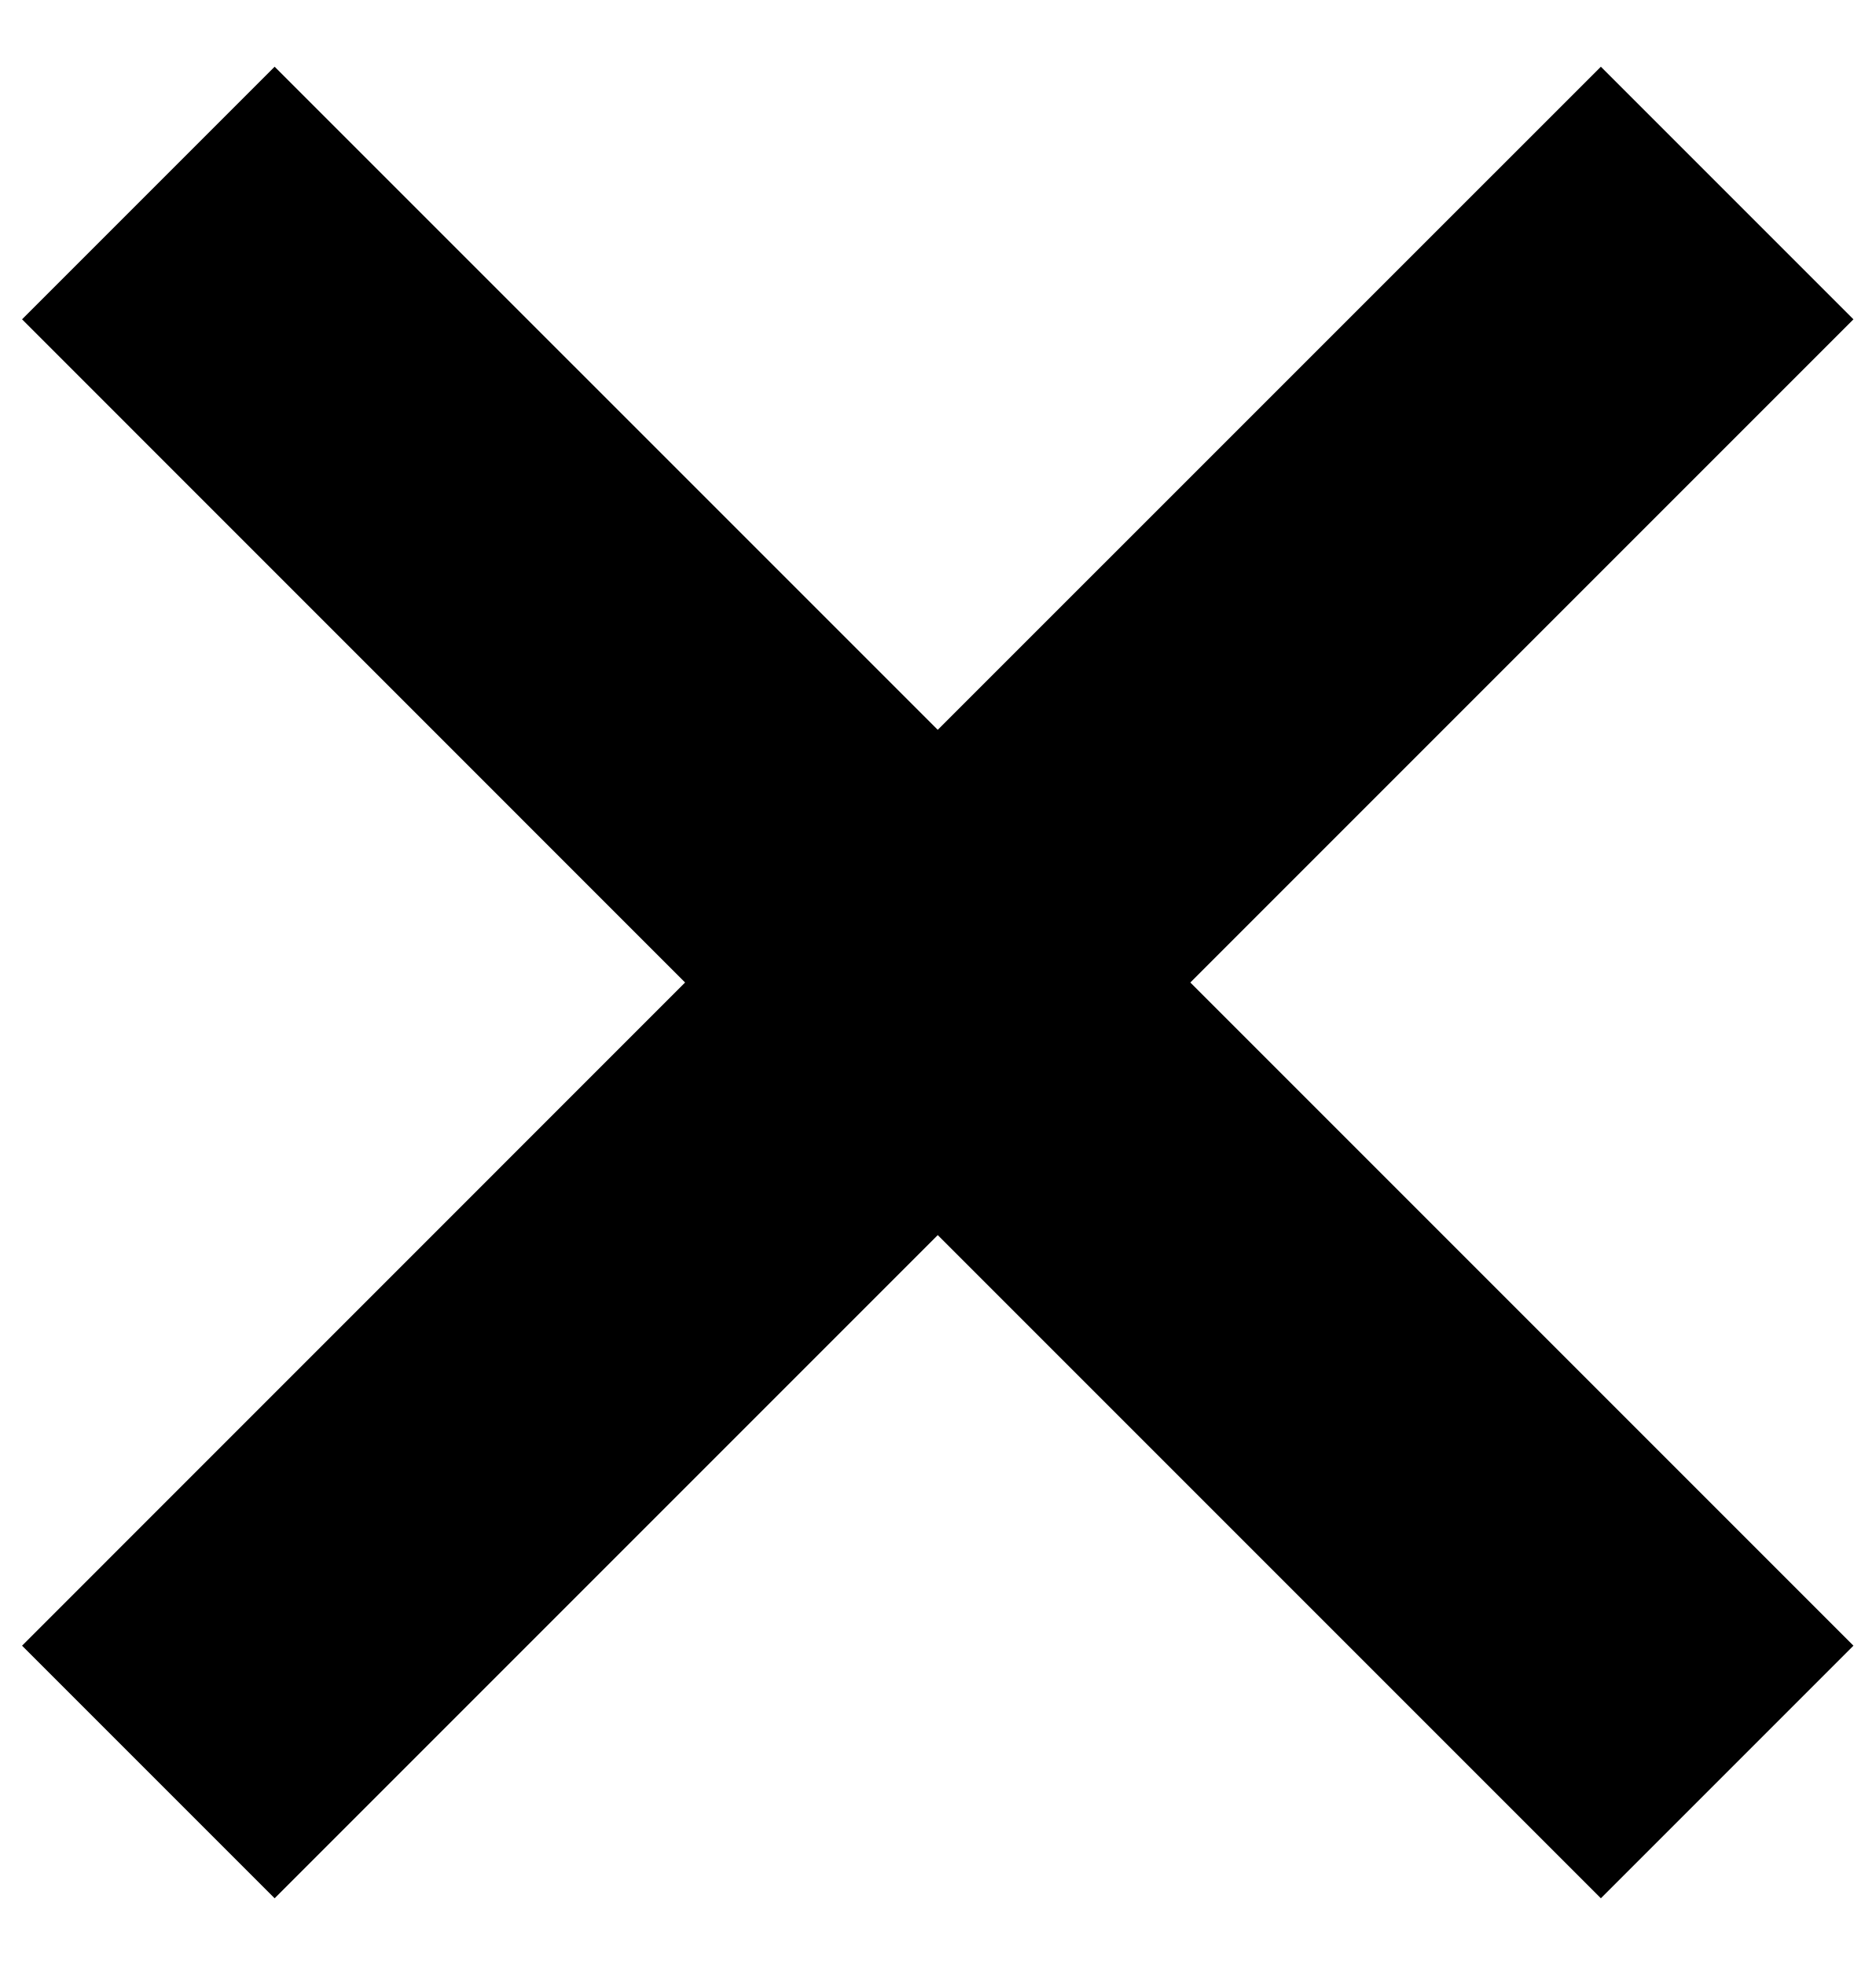
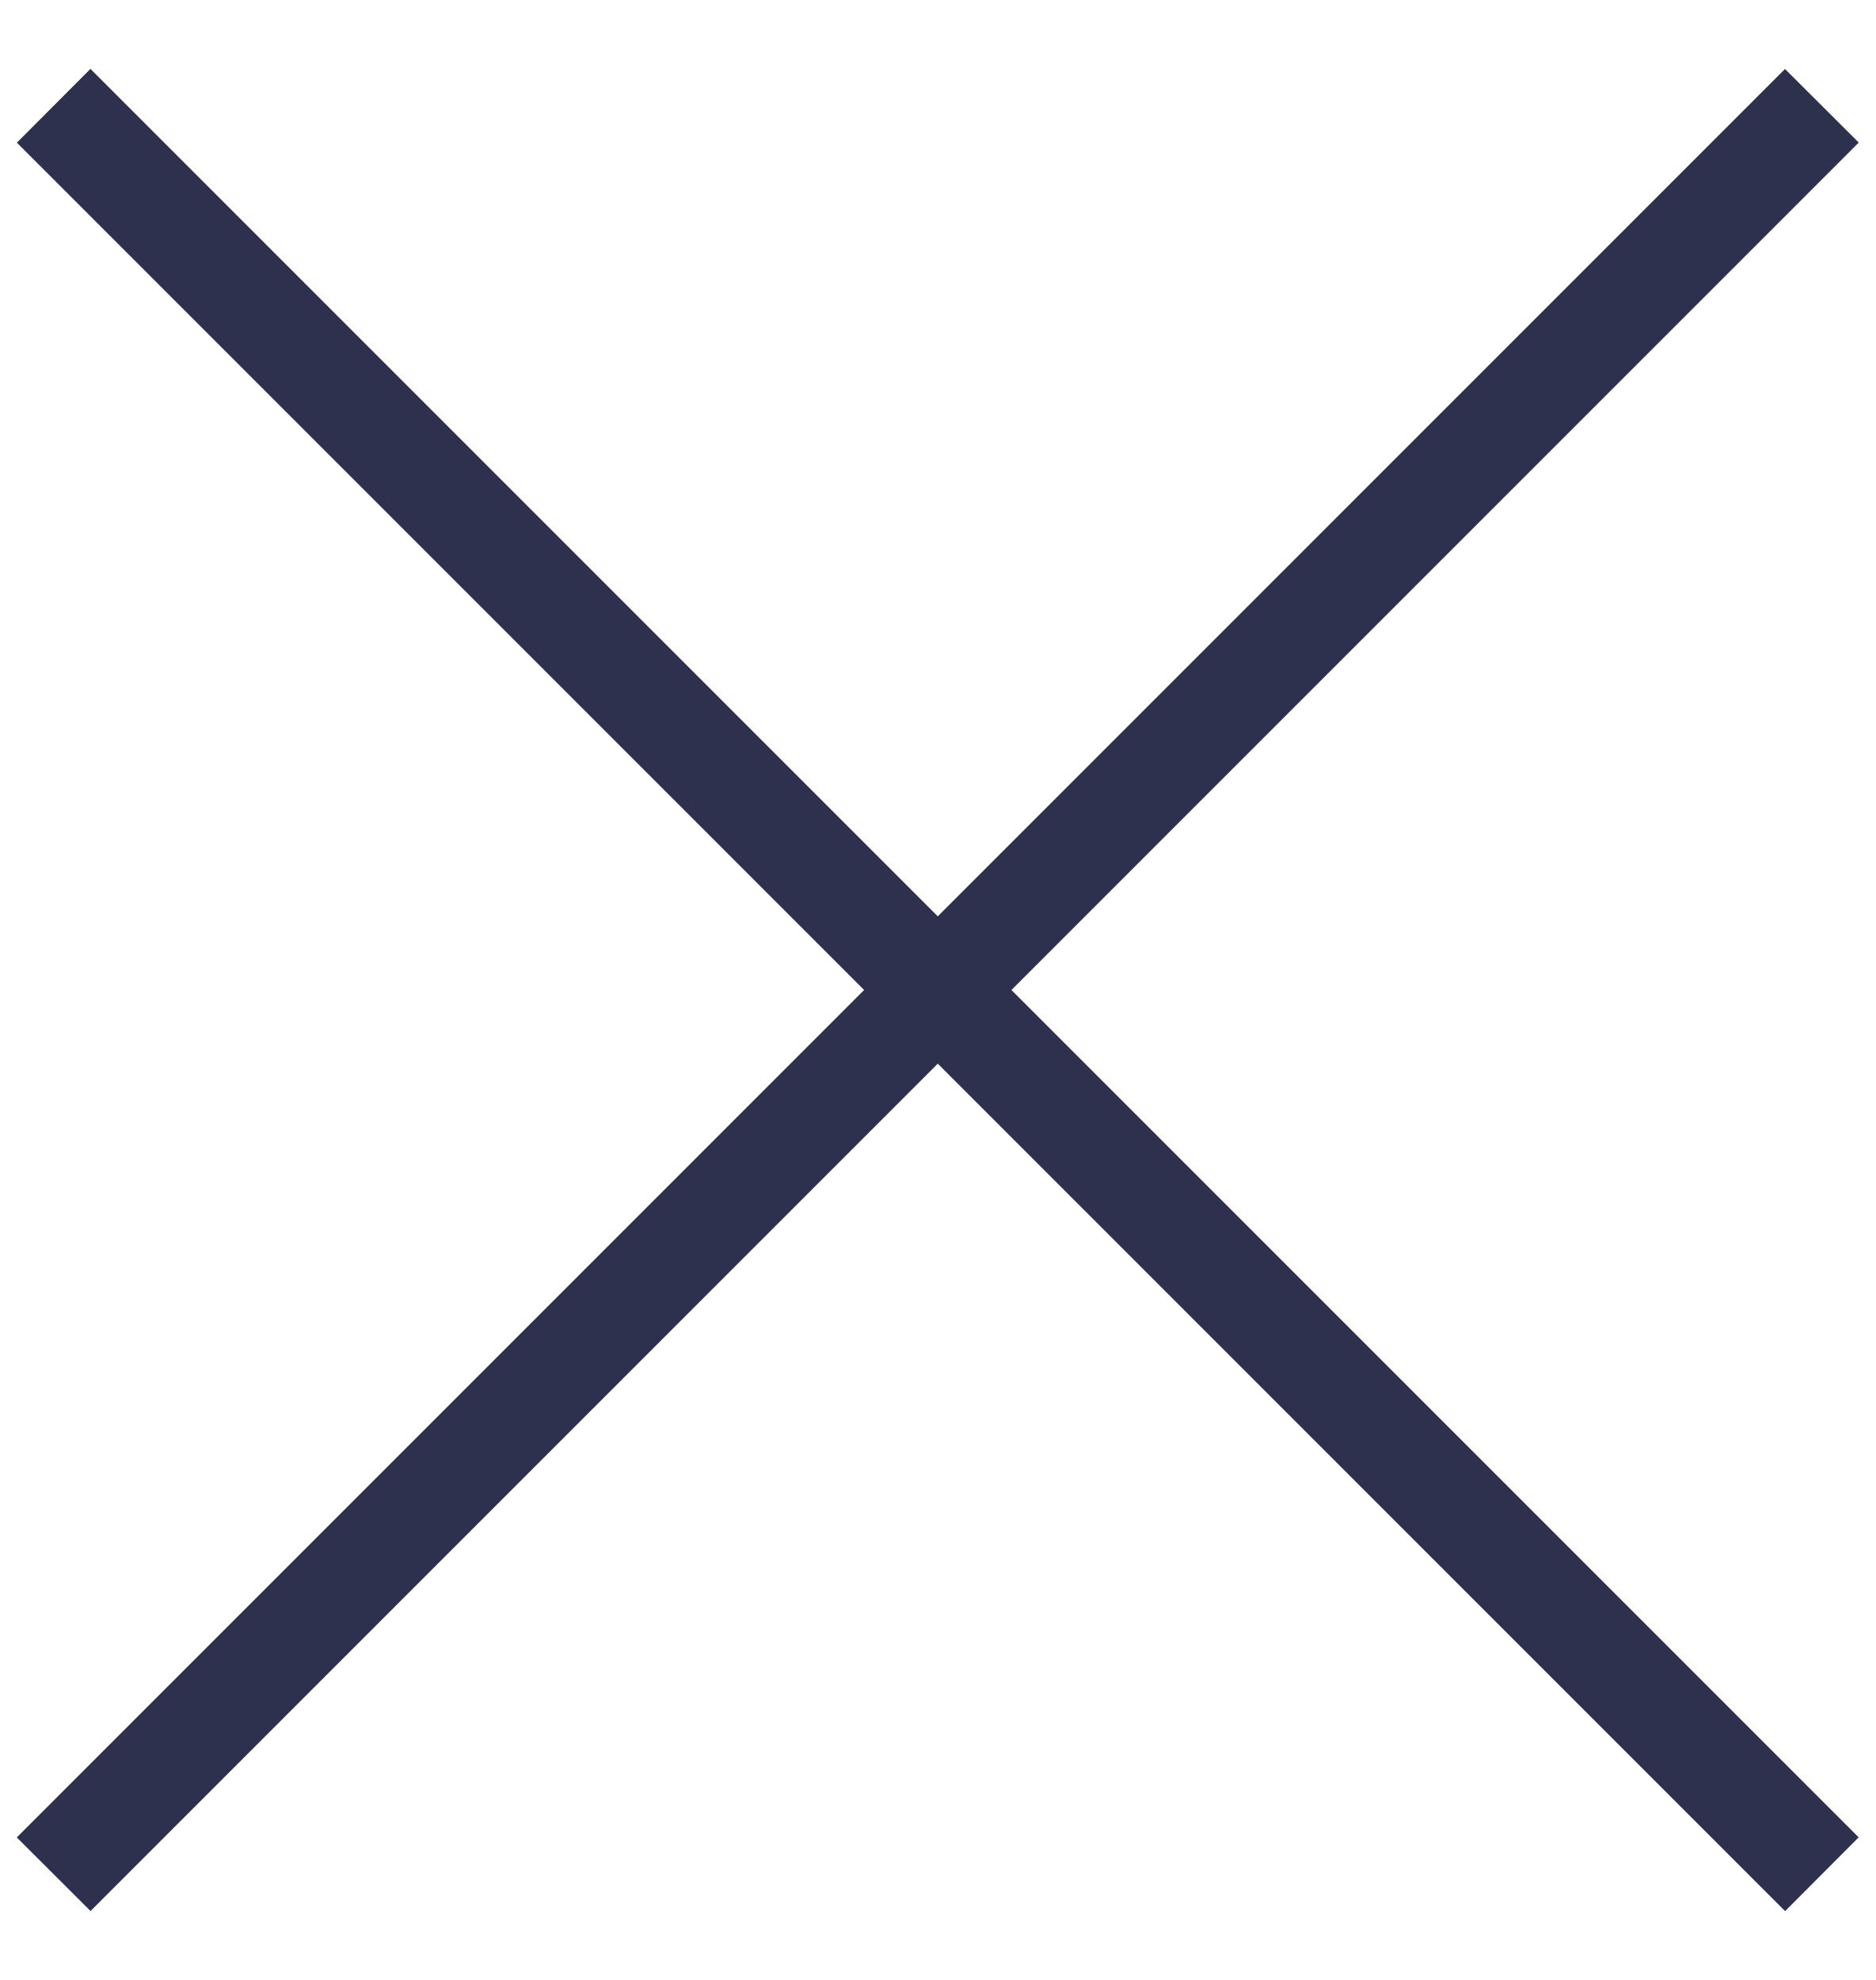
- <svg xmlns="http://www.w3.org/2000/svg" width="21" height="22">
-   <path fill="black" fill-rule="evenodd" d="M17.925.747l2.828 2.828L13.328 11l7.425 7.425-2.828 2.828-7.425-7.425-7.425 7.425-2.828-2.828L7.671 11 .247 3.575 3.075.747 10.5 8.171 17.925.747z" />
+ <svg xmlns="http://www.w3.org/2000/svg" width="18" height="19">
+   <g fill="#2D314D" fill-rule="evenodd">
+     <path d="M.868.661l16.97 16.97-.706.708L.162 1.369z" />
+     <path d="M.161 17.632L17.131.662l.708.706-16.97 16.97z" />
+   </g>
</svg>
